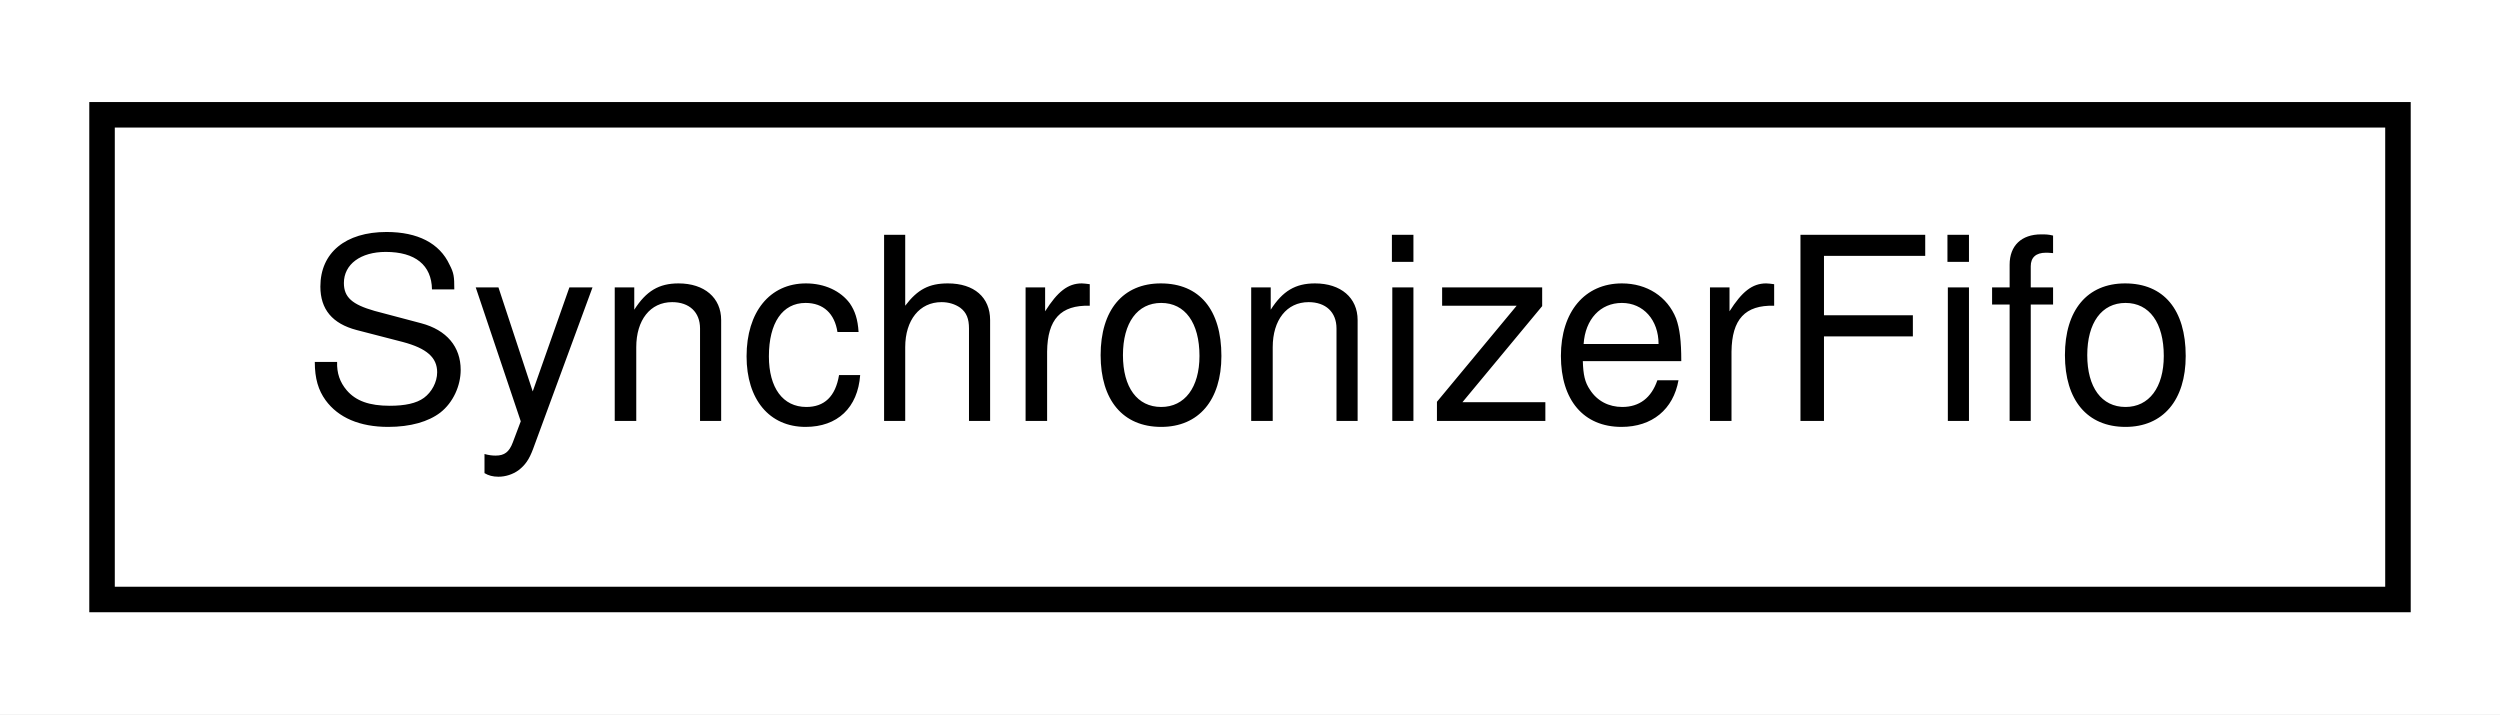
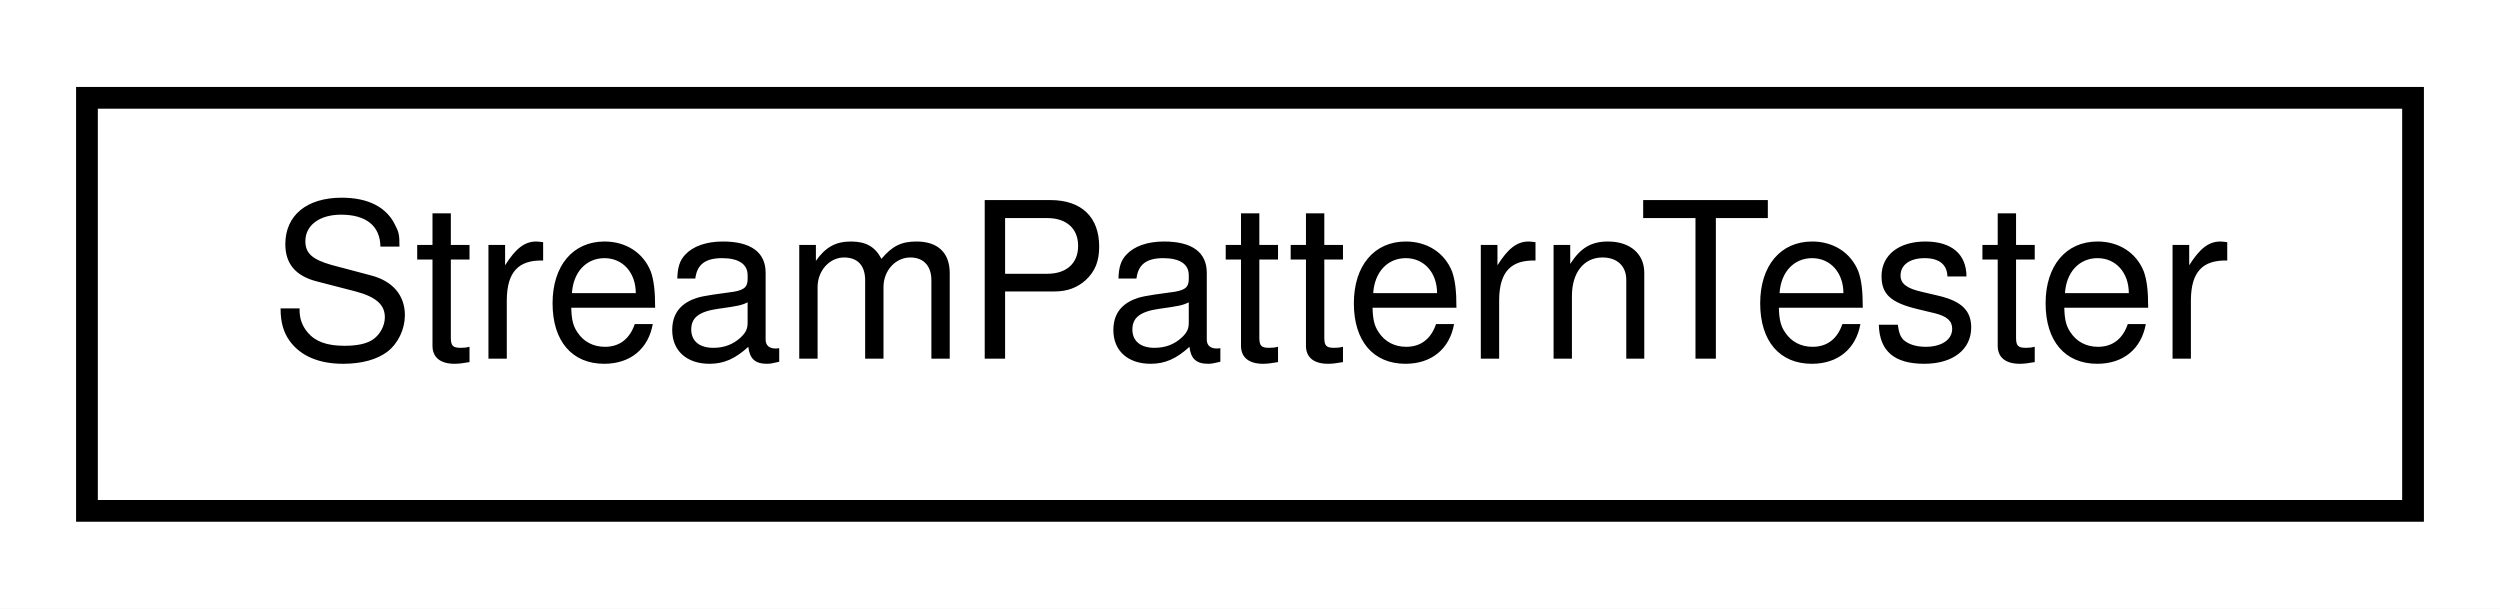
- <svg xmlns="http://www.w3.org/2000/svg" xmlns:xlink="http://www.w3.org/1999/xlink" width="98pt" height="28pt" viewBox="0.00 0.00 98.00 28.00">
+ <svg xmlns="http://www.w3.org/2000/svg" xmlns:xlink="http://www.w3.org/1999/xlink" width="115pt" height="28pt" viewBox="0.00 0.00 115.00 28.00">
  <g id="graph0" class="graph" transform="scale(1 1) rotate(0) translate(4 24)">
-     <polygon fill="white" stroke="none" points="-4,4 -4,-24 94,-24 94,4 -4,4" />
+     <polygon fill="white" stroke="none" points="-4,4 -4,-24 111,-24 111,4 -4,4" />
    <g id="node1" class="node">
      <g id="a_node1">
-         <a xlink:href="classSynchronizerFifo.html" target="_top" xlink:title="SynchronizerFifo">
-           <polygon fill="white" stroke="black" points="0,-0.5 0,-19.5 90,-19.5 90,-0.5 0,-0.5" />
-           <text text-anchor="middle" x="45" y="-7.5" font-family="Helvetica,sans-Serif" font-size="10.00">SynchronizerFifo</text>
+         <a xlink:href="classStreamPatternTester.html" target="_top" xlink:title="StreamPatternTester">
+           <polygon fill="white" stroke="black" points="-7.10543e-15,-0.5 -7.10543e-15,-19.5 107,-19.5 107,-0.5 -7.10543e-15,-0.5" />
+           <text text-anchor="middle" x="53.5" y="-7.5" font-family="Helvetica,sans-Serif" font-size="10.00">StreamPatternTester</text>
        </a>
      </g>
    </g>
  </g>
</svg>
